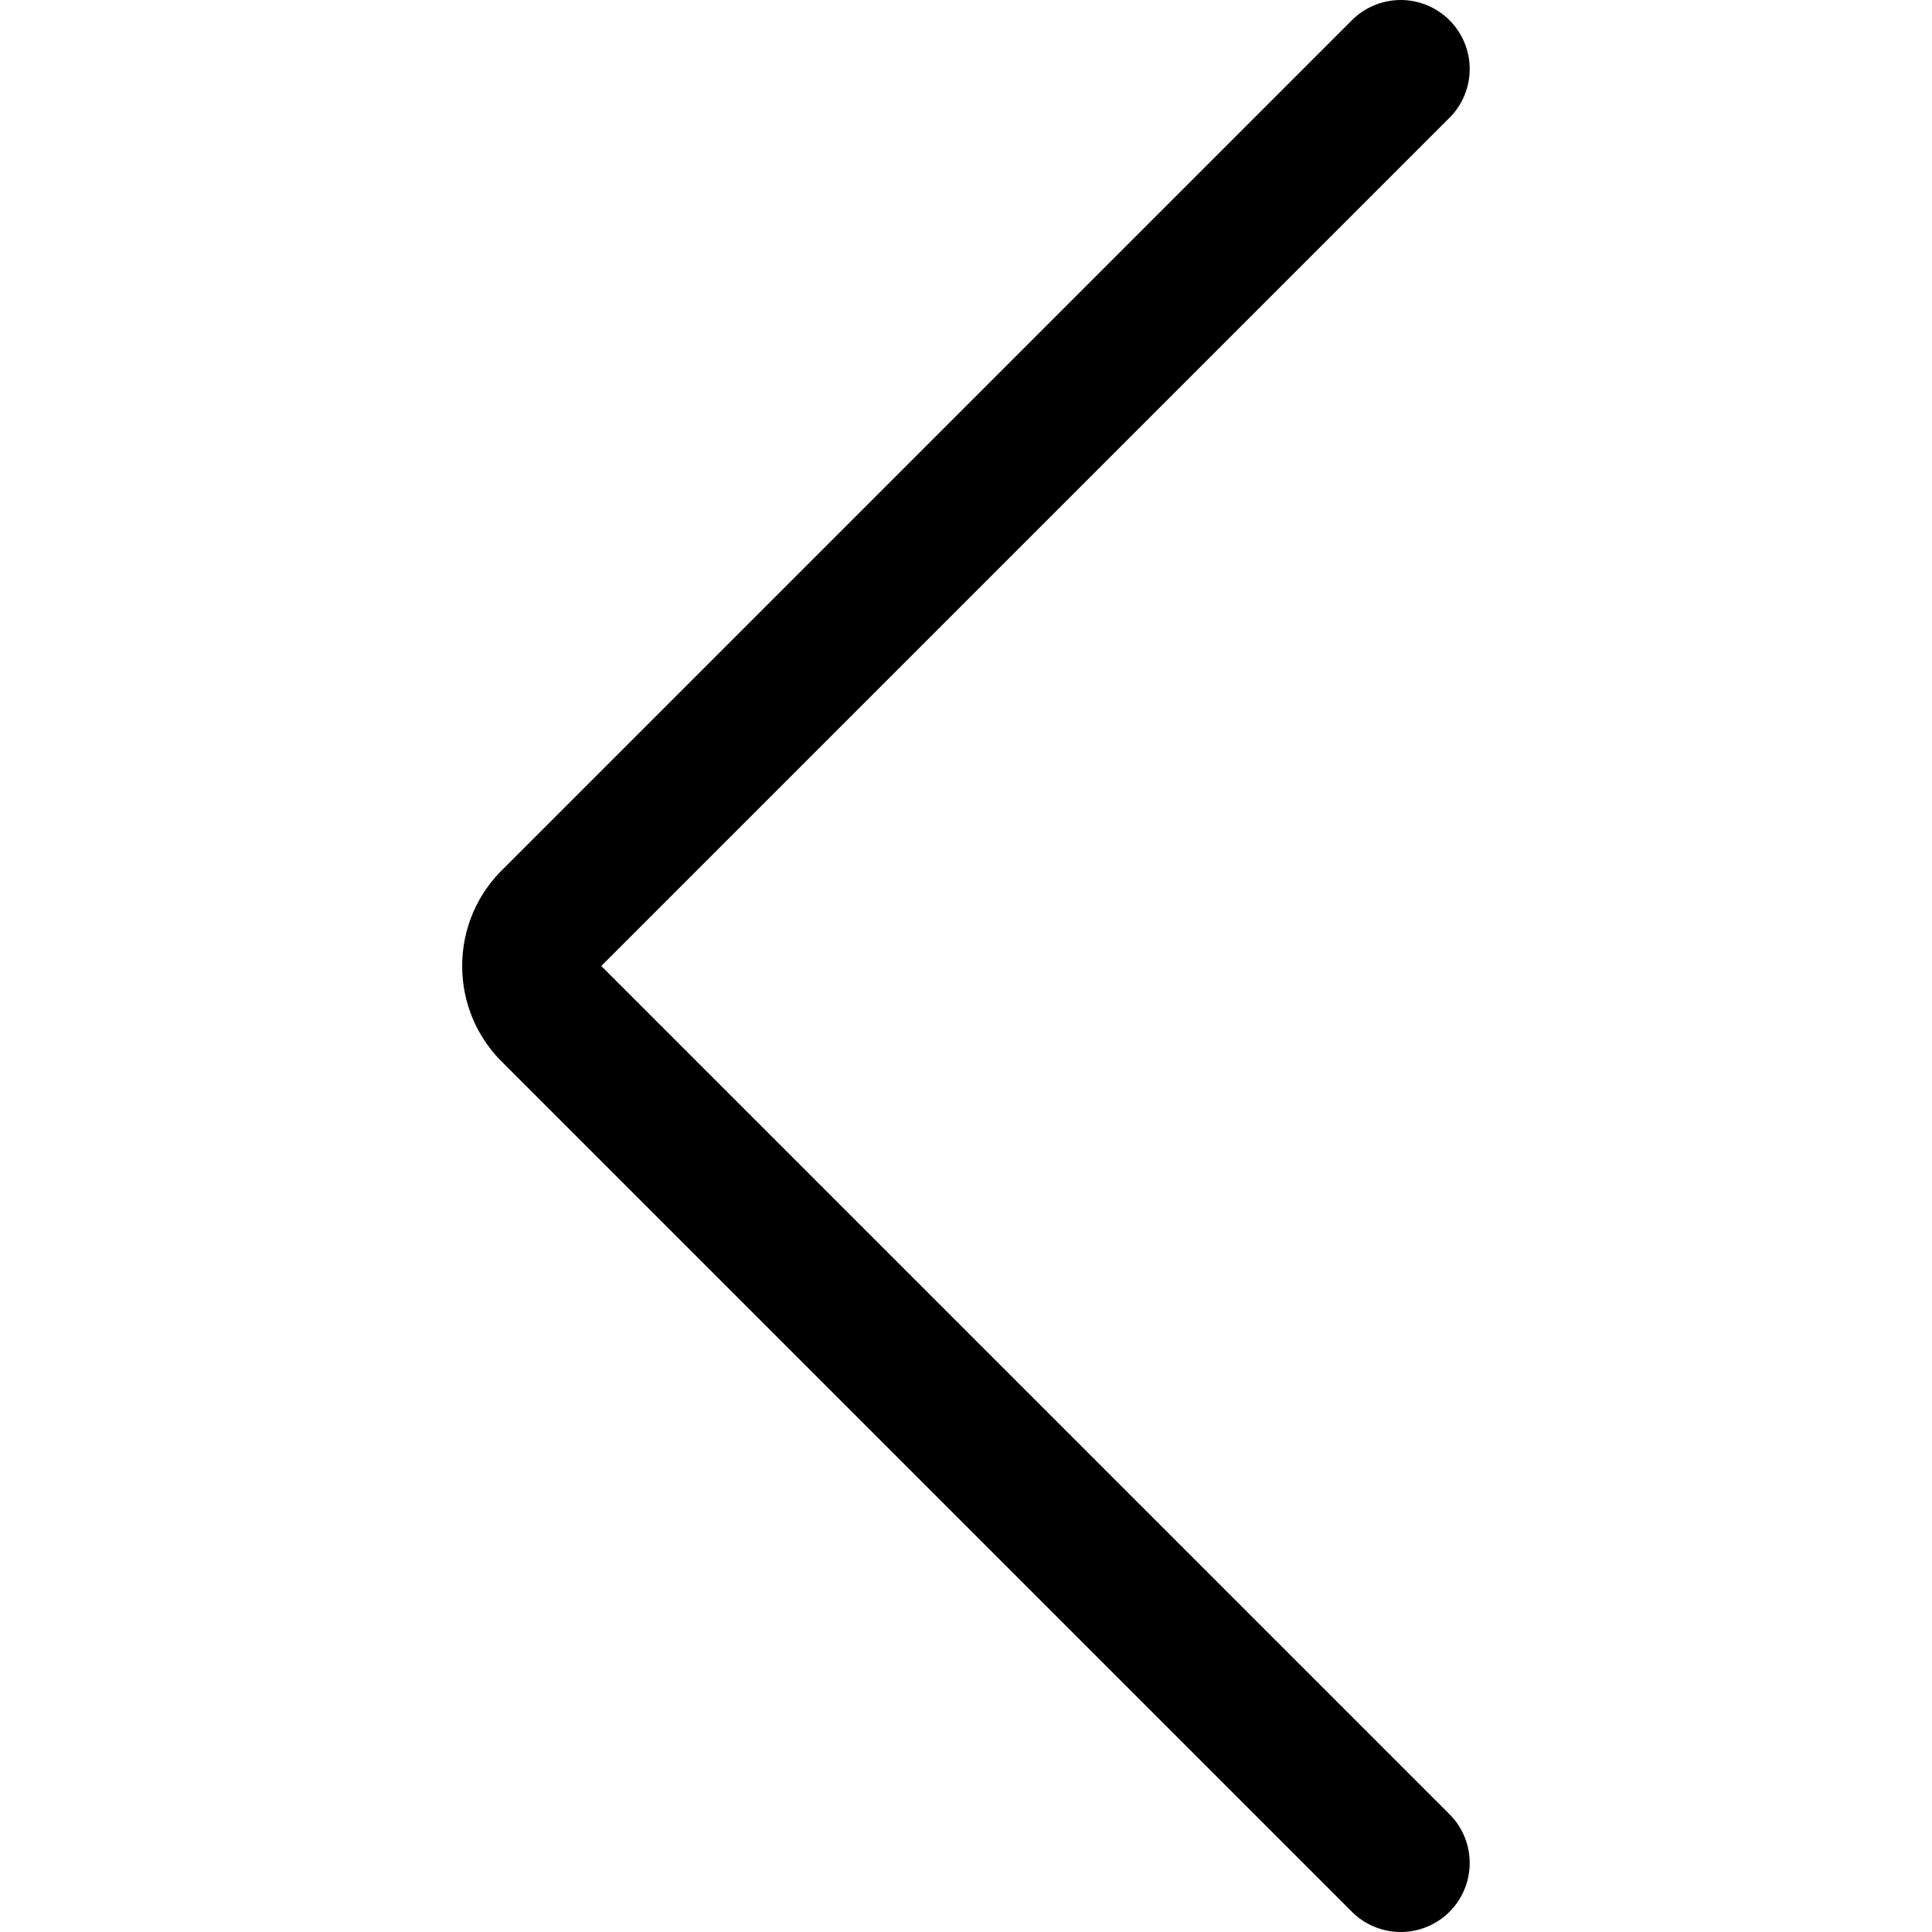
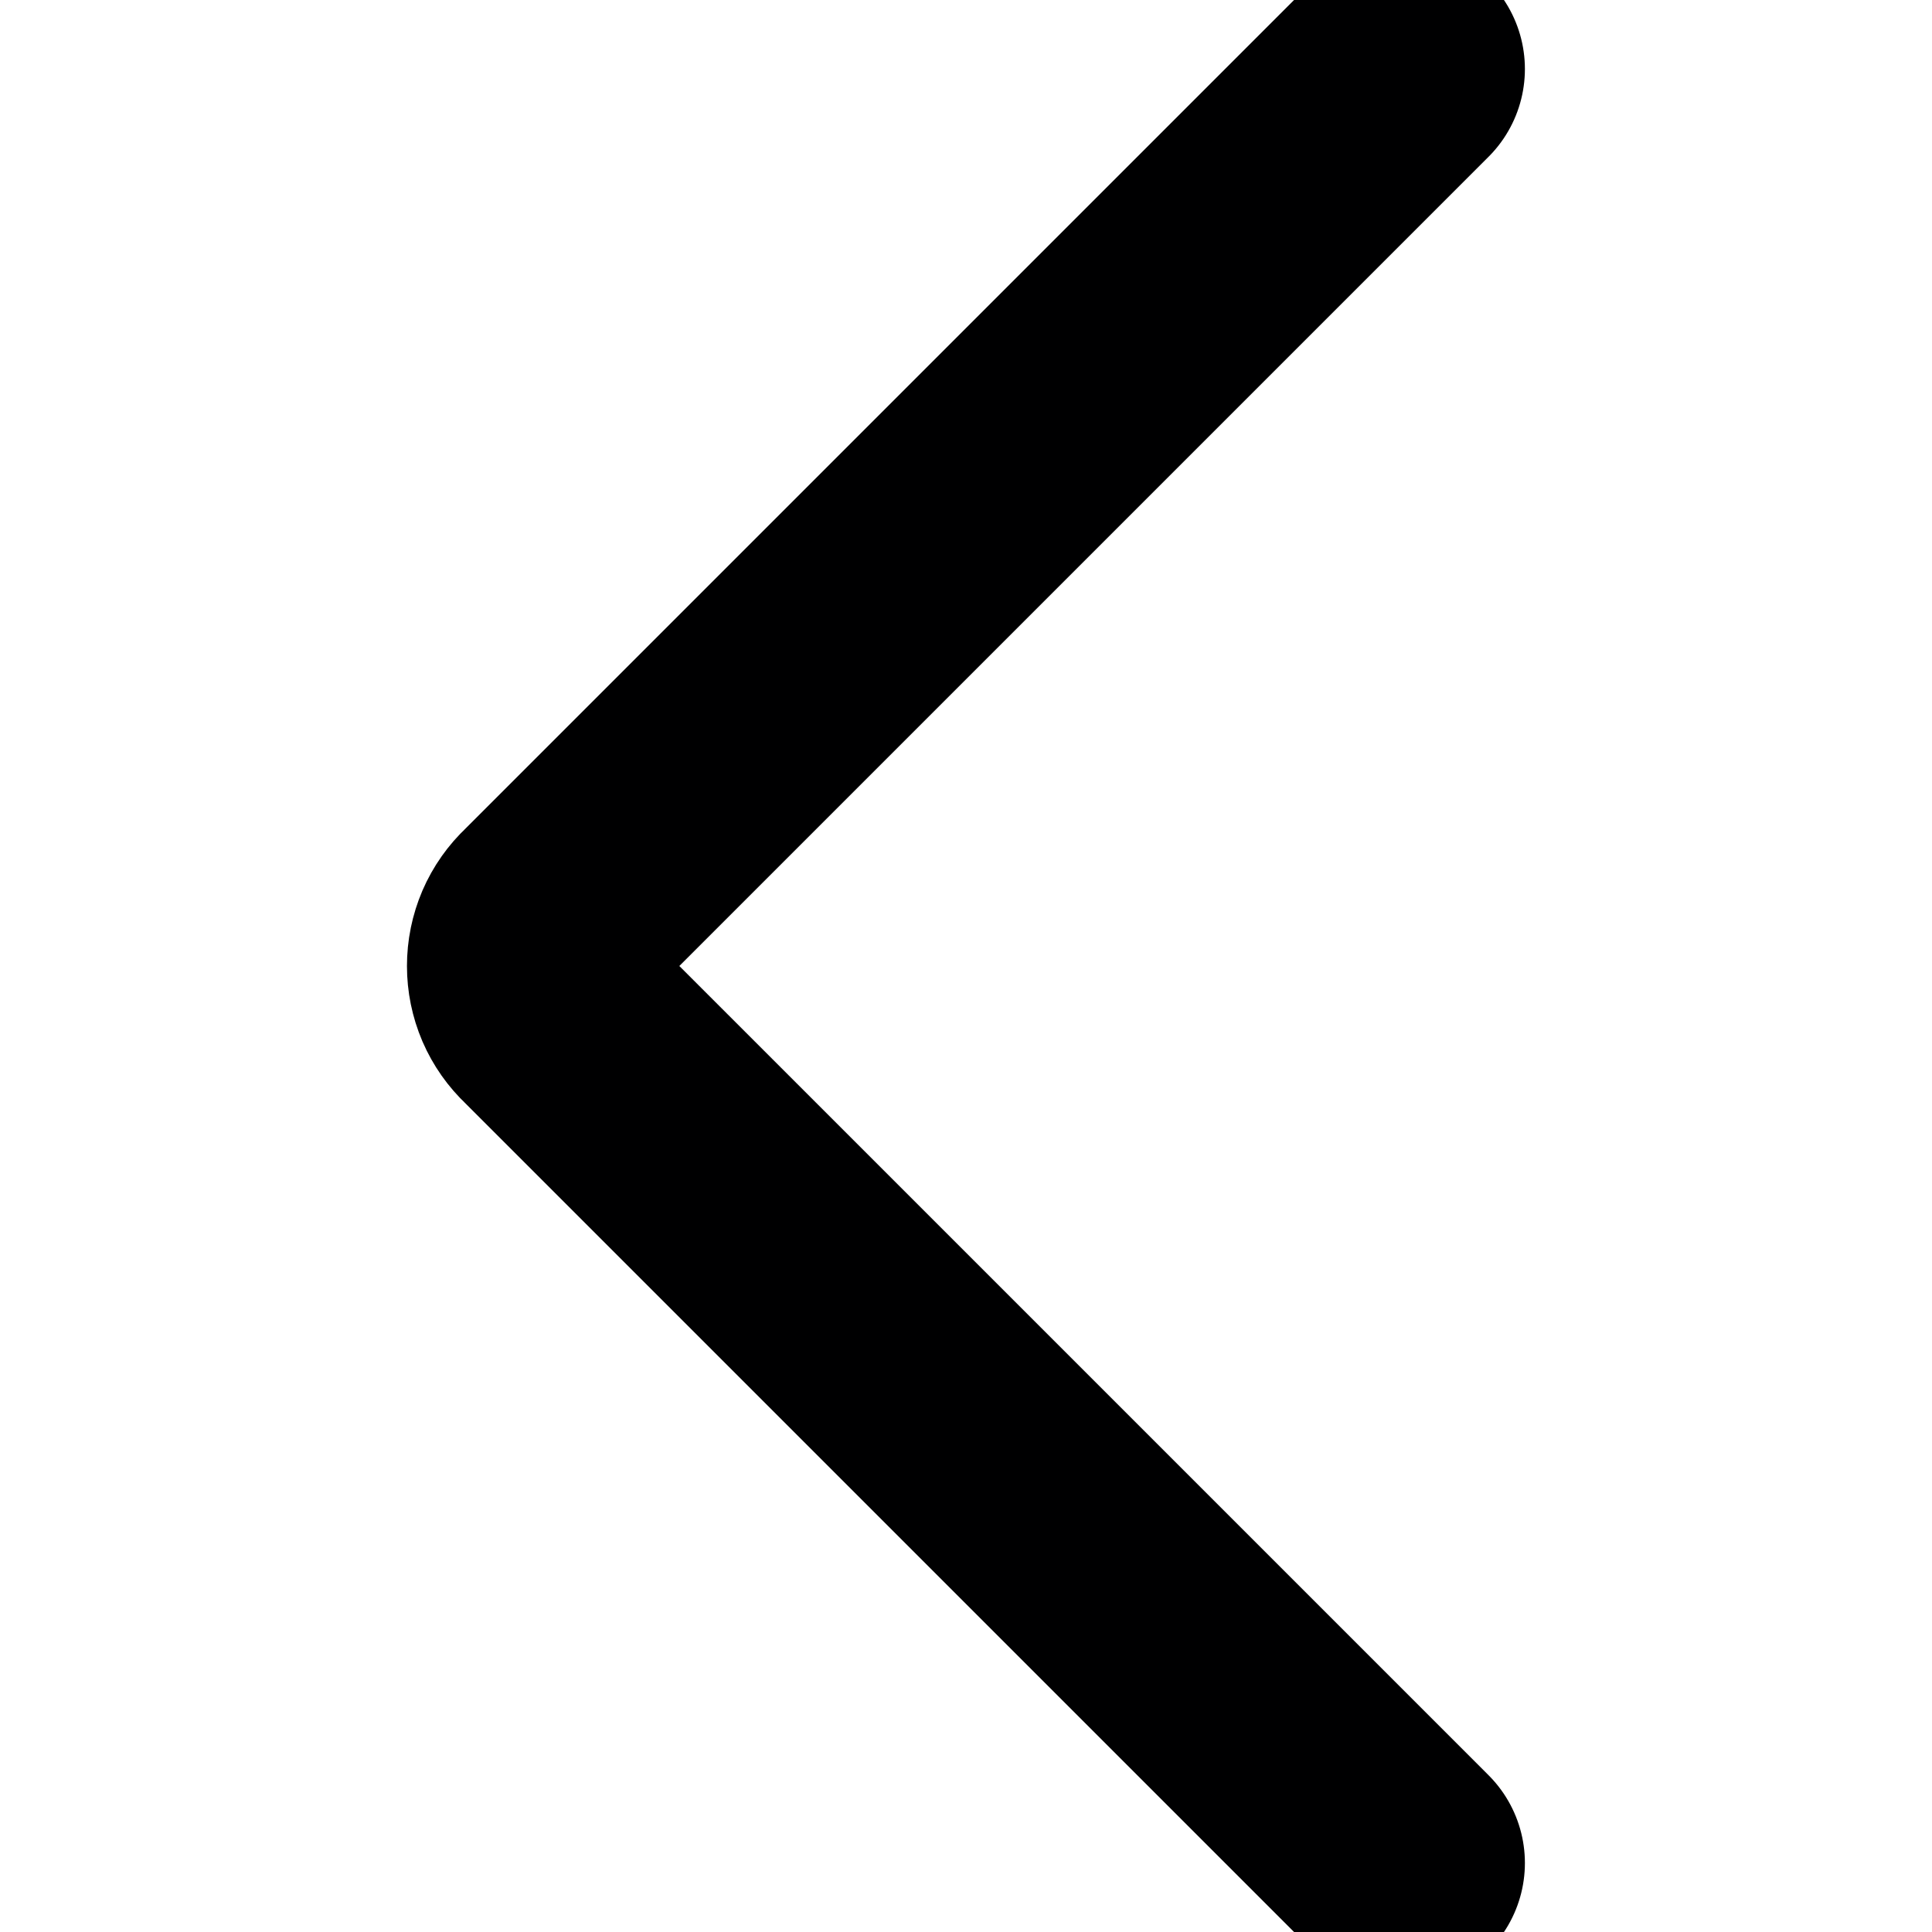
<svg xmlns="http://www.w3.org/2000/svg" width="14" height="14" viewBox="0 0 14 14" fill="none">
-   <path d="M10.15 0.5L4 6.65C3.952 6.695 3.914 6.749 3.888 6.809C3.862 6.87 3.849 6.934 3.849 7C3.849 7.066 3.862 7.13 3.888 7.191C3.914 7.251 3.952 7.305 4 7.35L10.15 13.5" stroke="#000001" stroke-linecap="round" stroke-linejoin="round" />
+   <path d="M10.15 0.5L4 6.65C3.952 6.695 3.914 6.749 3.888 6.809C3.862 6.87 3.849 6.934 3.849 7C3.849 7.066 3.862 7.13 3.888 7.191C3.914 7.251 3.952 7.305 4 7.35L10.15 13.5" stroke="#000001" stroke-width="1.8" stroke-linecap="round" stroke-linejoin="round" />
</svg>
